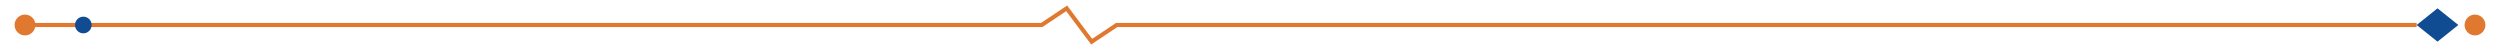
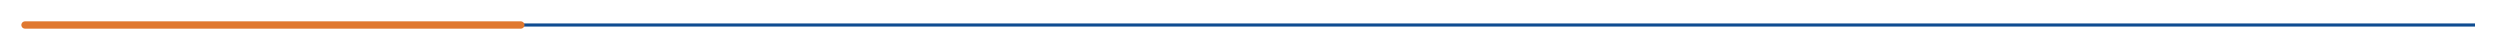
<svg xmlns="http://www.w3.org/2000/svg" width="1200" height="24" viewBox="0 0 1200 24">
-   <path d="M12 12 H500 L512 4 L524 20 L536 12 H1160" fill="none" stroke="#E07830" stroke-width="2" />
-   <path d="M1160 12 L1170 4 L1180 12 L1170 20 Z" fill="#0F4C91" />
-   <circle cx="12" cy="12" r="5" fill="#E07830" />
-   <circle cx="40" cy="12" r="4" fill="#0F4C91">
-     <animate attributeName="cx" values="40;1160;40" dur="40s" repeatCount="indefinite" />
-   </circle>
-   <circle cx="1188" cy="12" r="5" fill="#E07830" />
+   <path d="M12 12 H1188" fill="none" stroke="#0F4C91" stroke-width="1.5" />
+   <path d="M12 12 H250" fill="none" stroke="#E07830" stroke-width="3.5" stroke-linecap="round">
+     <animateTransform attributeName="transform" type="translate" values="0 0; 938 0; 0 0" dur="30s" repeatCount="indefinite" />
+   </path>
</svg>
